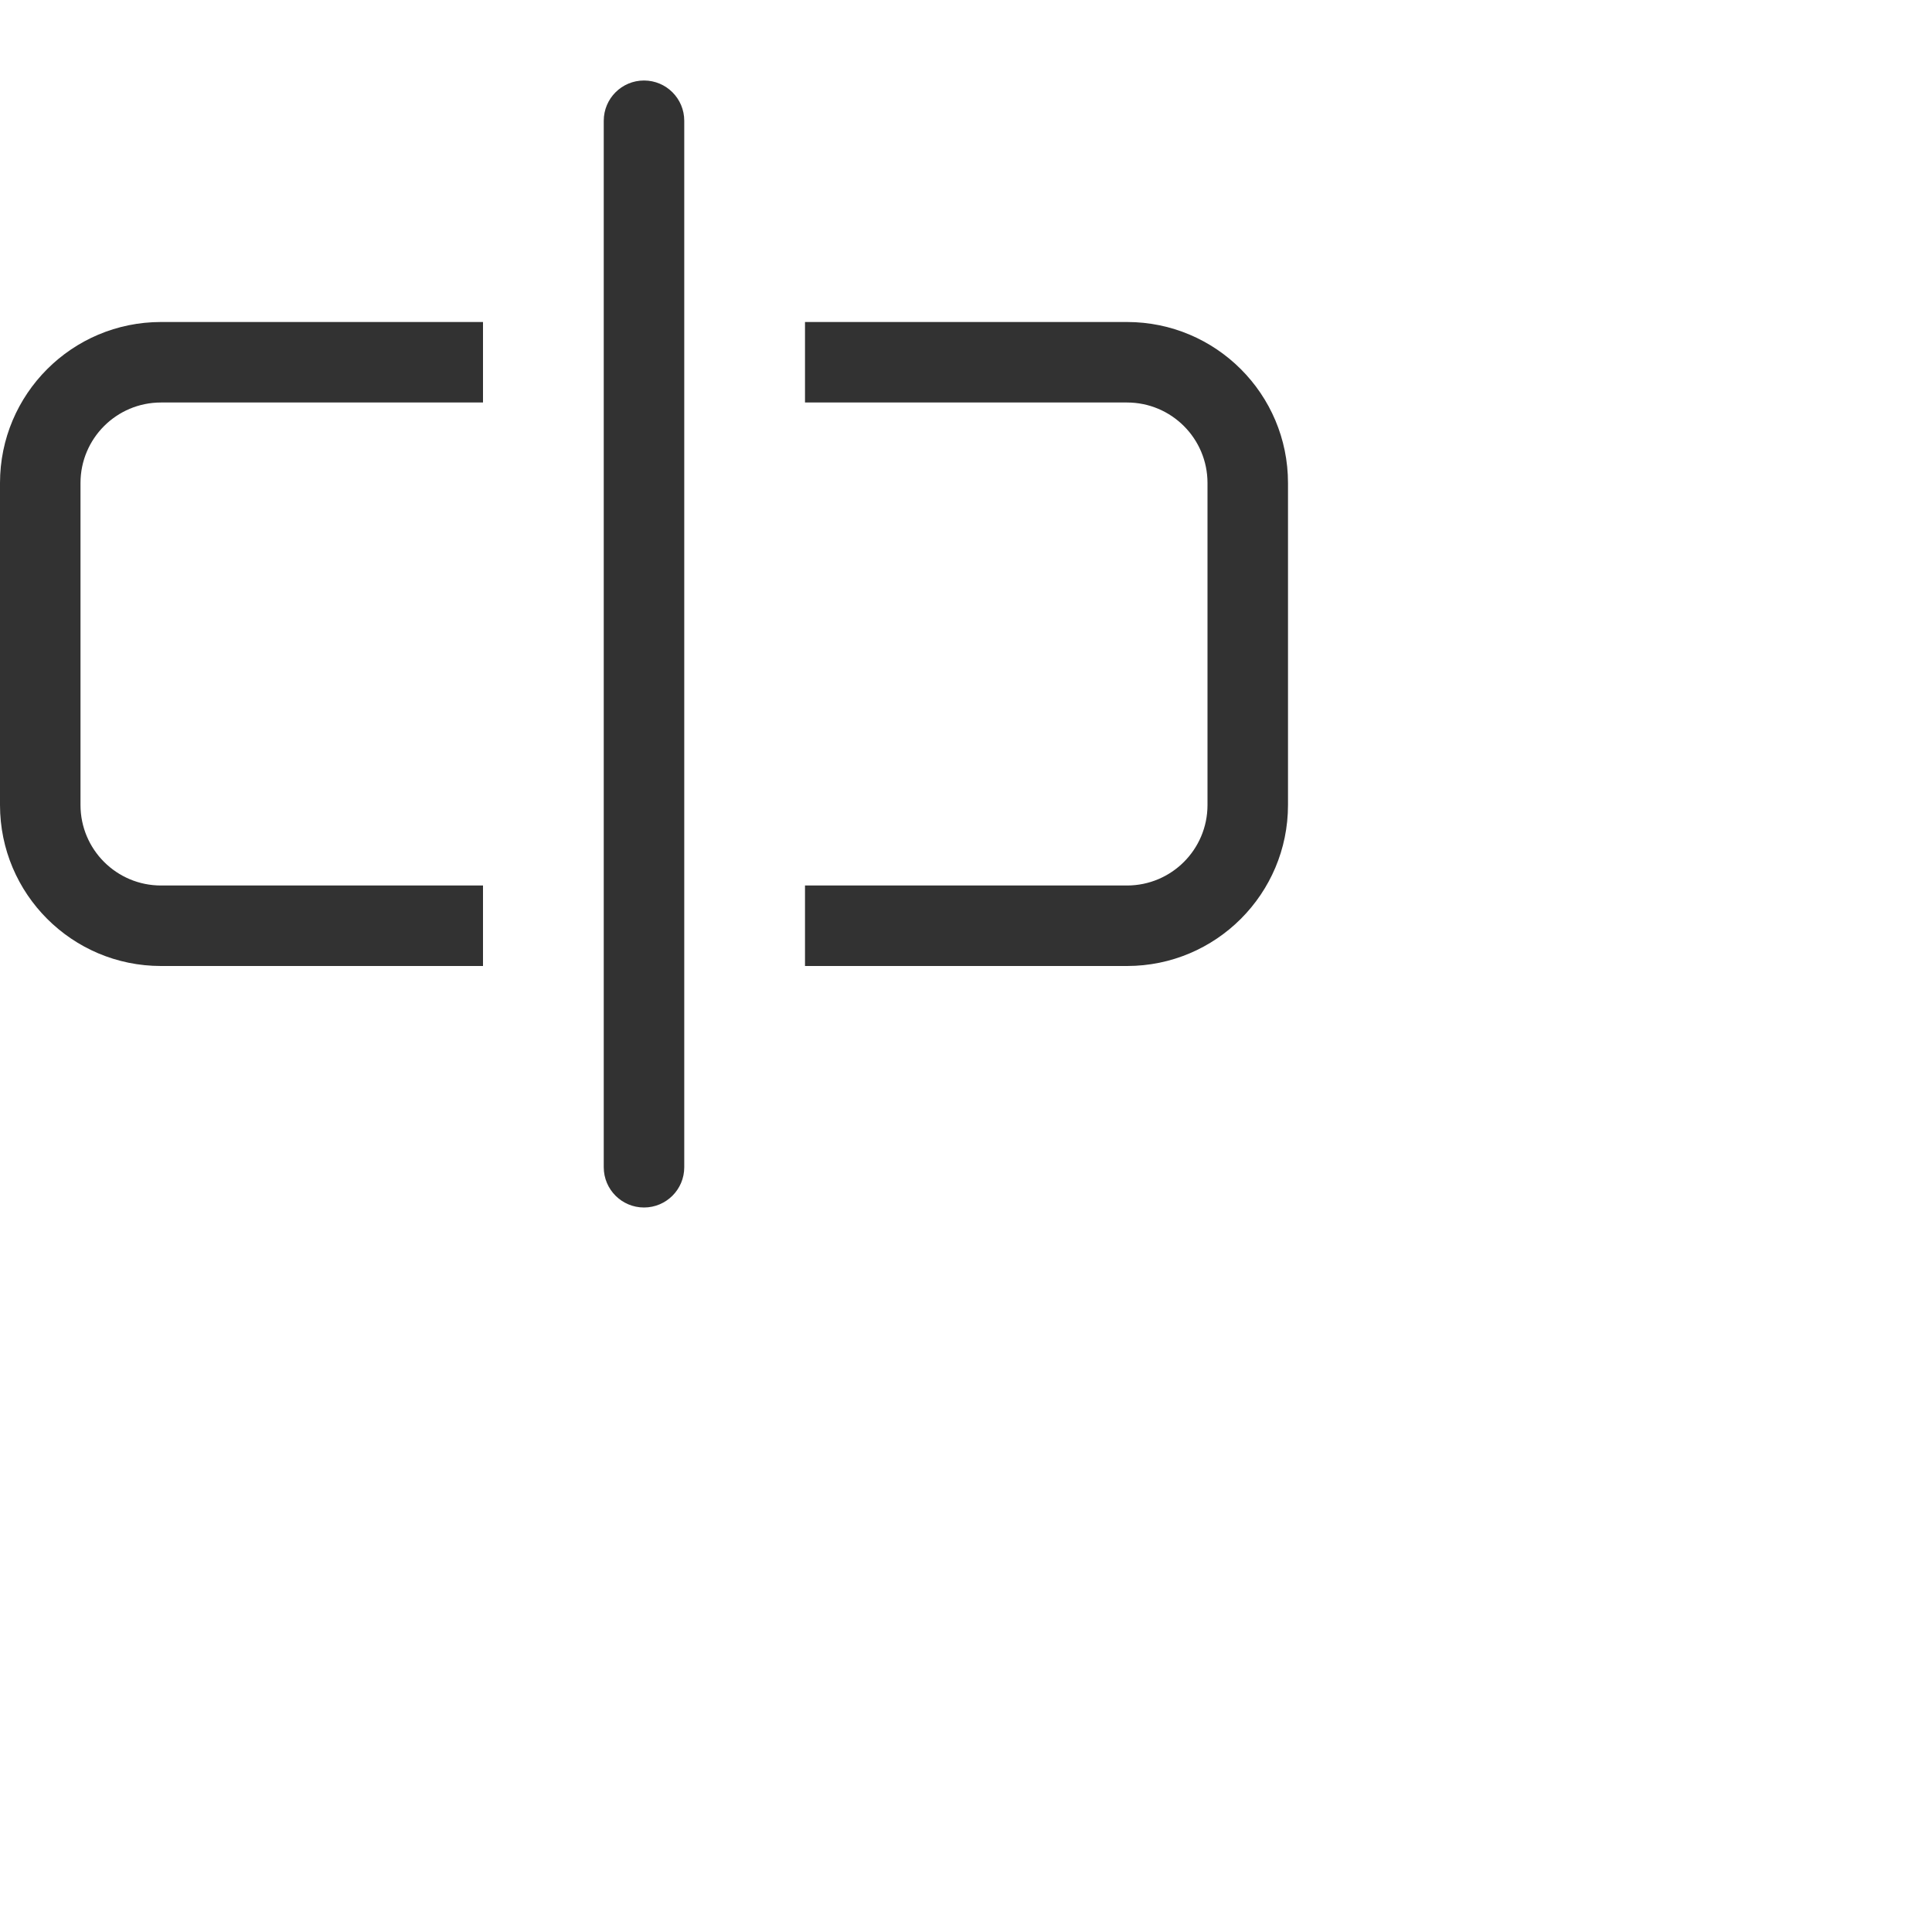
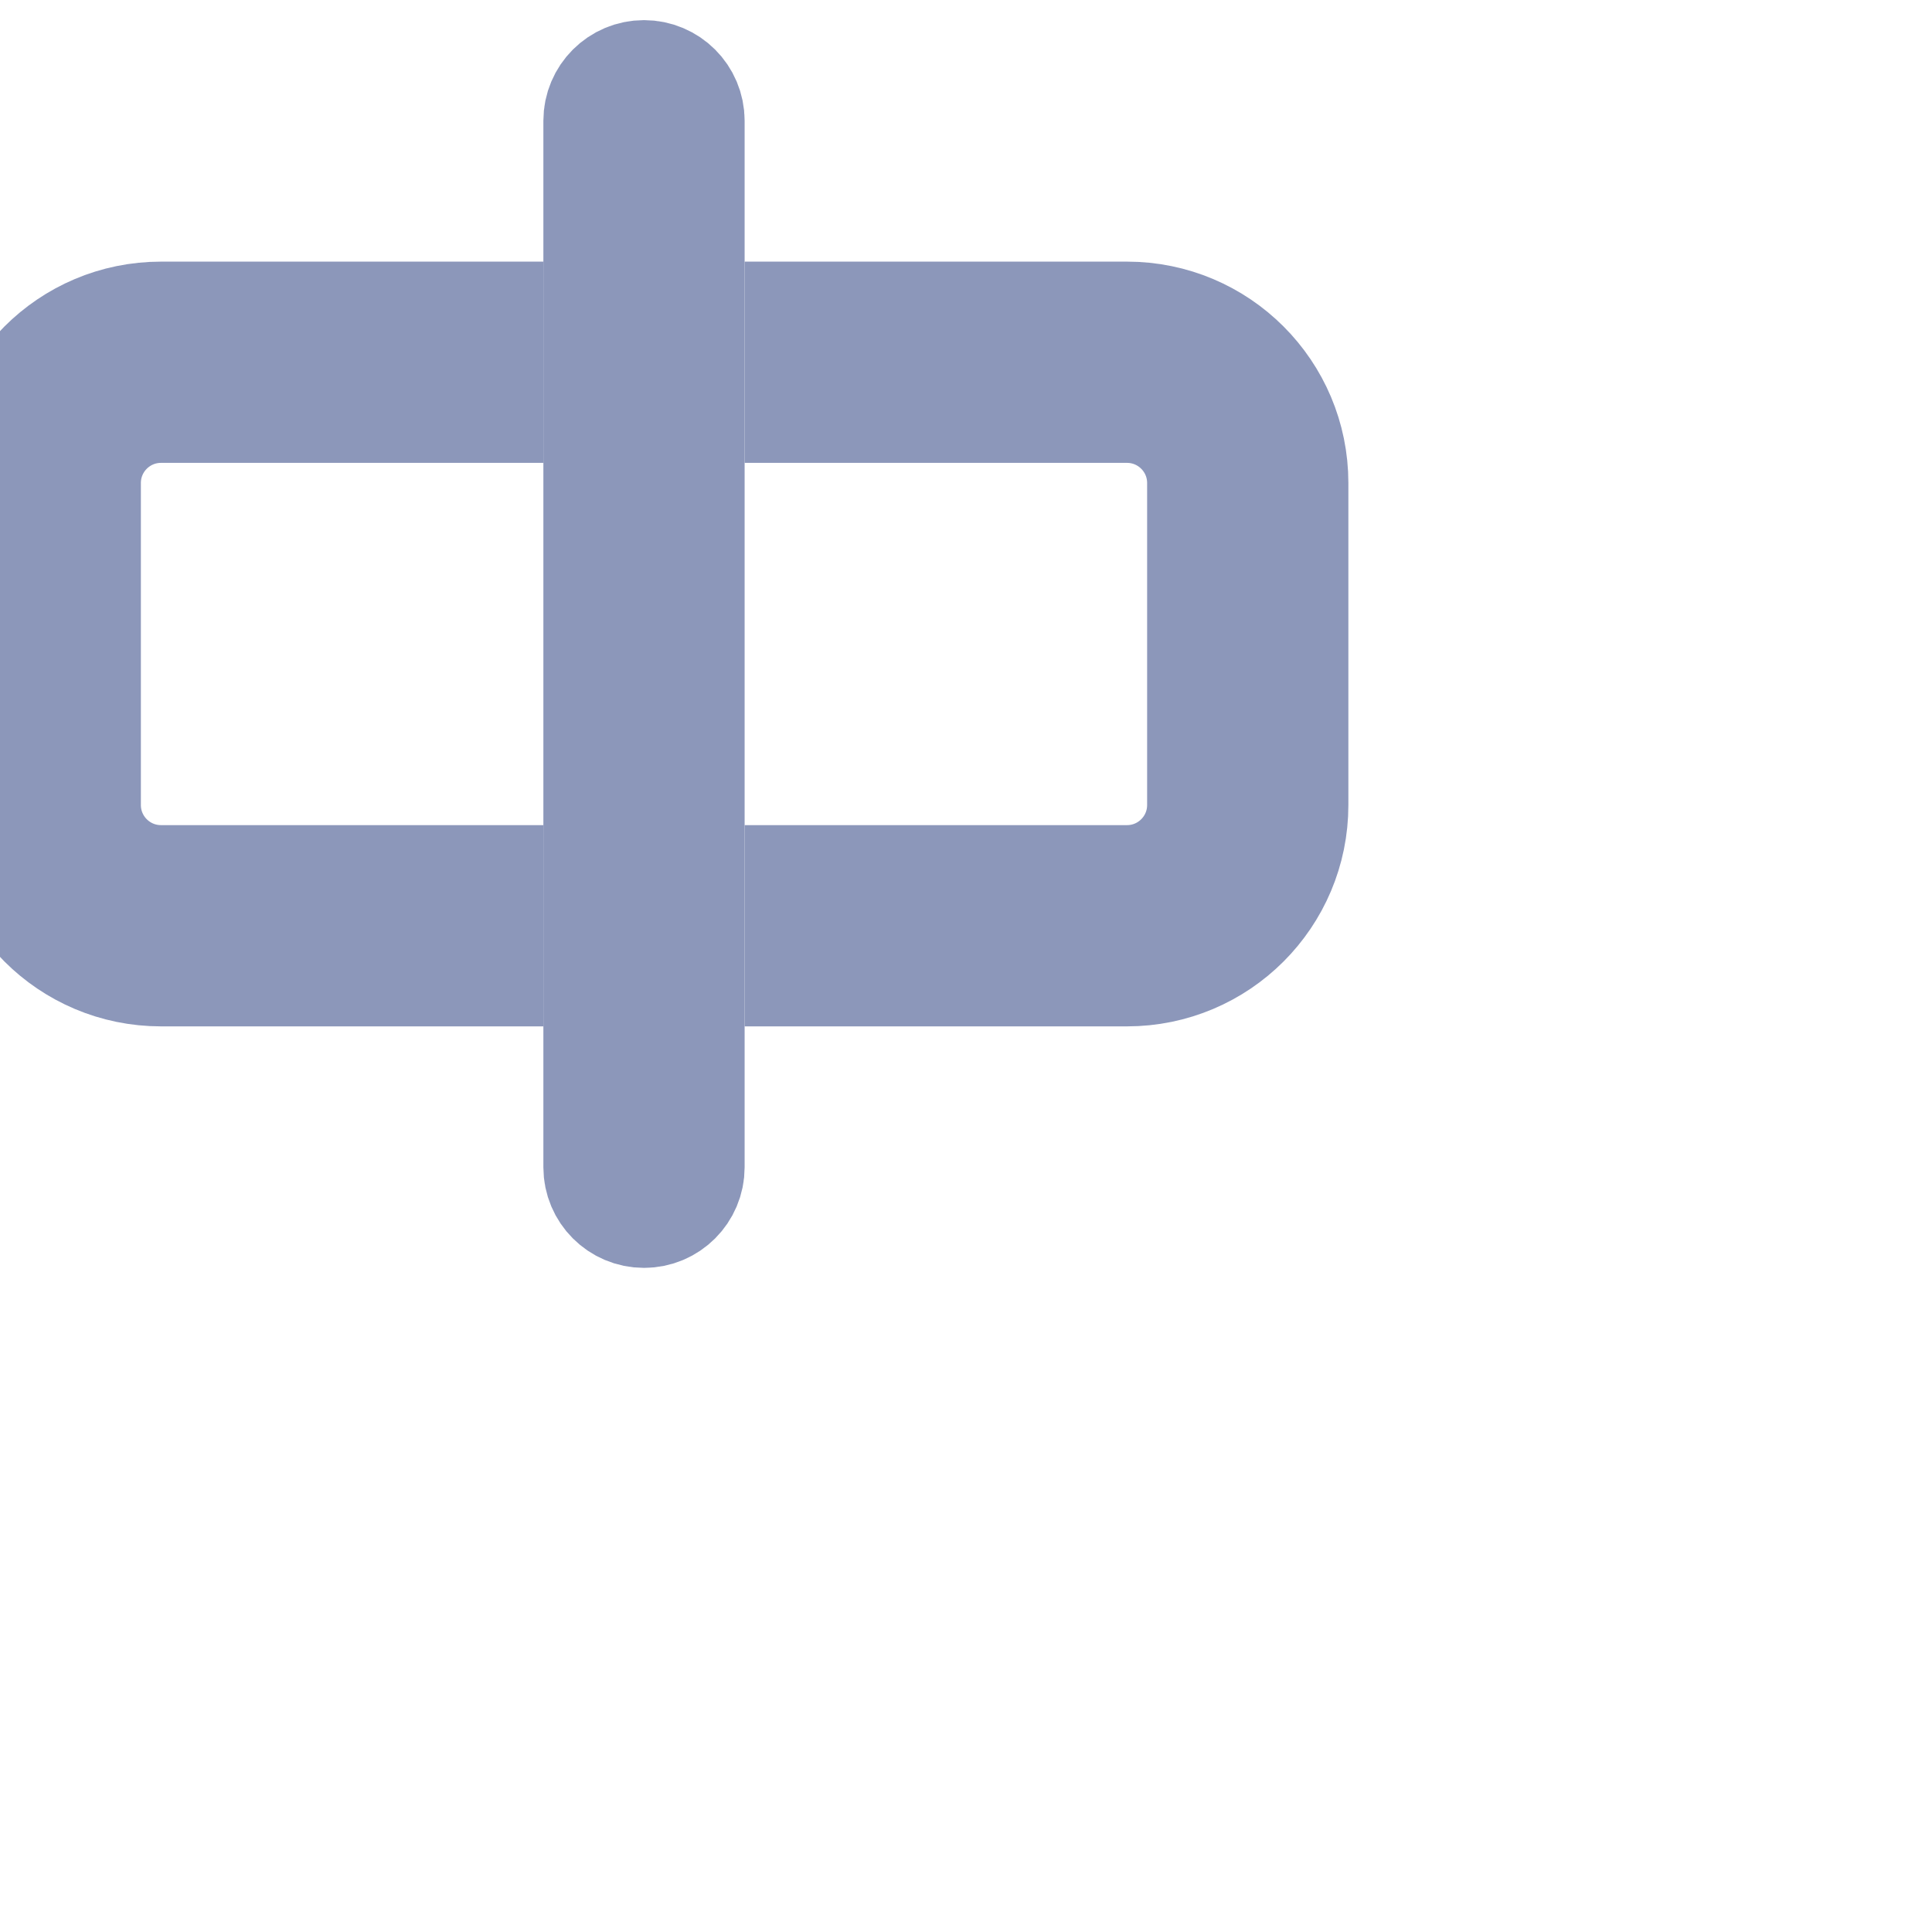
<svg xmlns="http://www.w3.org/2000/svg" width="24" height="24" viewBox="0 0 24 24" fill="#323232" class="bi bi-input-cursor">
-   <path d="M10 5h4a1 1 0 0 1 1 1v4a1 1 0 0 1-1 1h-4v1h4a2 2 0 0 0 2-2V6a2 2 0 0 0-2-2h-4v1zM6 5V4H2a2 2 0 0 0-2 2v4a2 2 0 0 0 2 2h4v-1H2a1 1 0 0 1-1-1V6a1 1 0 0 1 1-1h4z" />
-   <path fill-rule="evenodd" d="M8 1a.5.5 0 0 1 .5.5v13a.5.5 0 0 1-1 0v-13A.5.5 0 0 1 8 1z" />
+   <path stroke="#8c97ba" stroke-width="1.5px" d="M10 5h4a1 1 0 0 1 1 1v4a1 1 0 0 1-1 1h-4v1h4a2 2 0 0 0 2-2V6a2 2 0 0 0-2-2h-4v1zM6 5V4H2a2 2 0 0 0-2 2v4a2 2 0 0 0 2 2h4v-1H2a1 1 0 0 1-1-1V6a1 1 0 0 1 1-1h4z" />
+   <path stroke="#8c97ba" stroke-width="1.5px" fill-rule="evenodd" d="M8 1a.5.5 0 0 1 .5.5v13a.5.5 0 0 1-1 0v-13A.5.5 0 0 1 8 1z" />
</svg>
